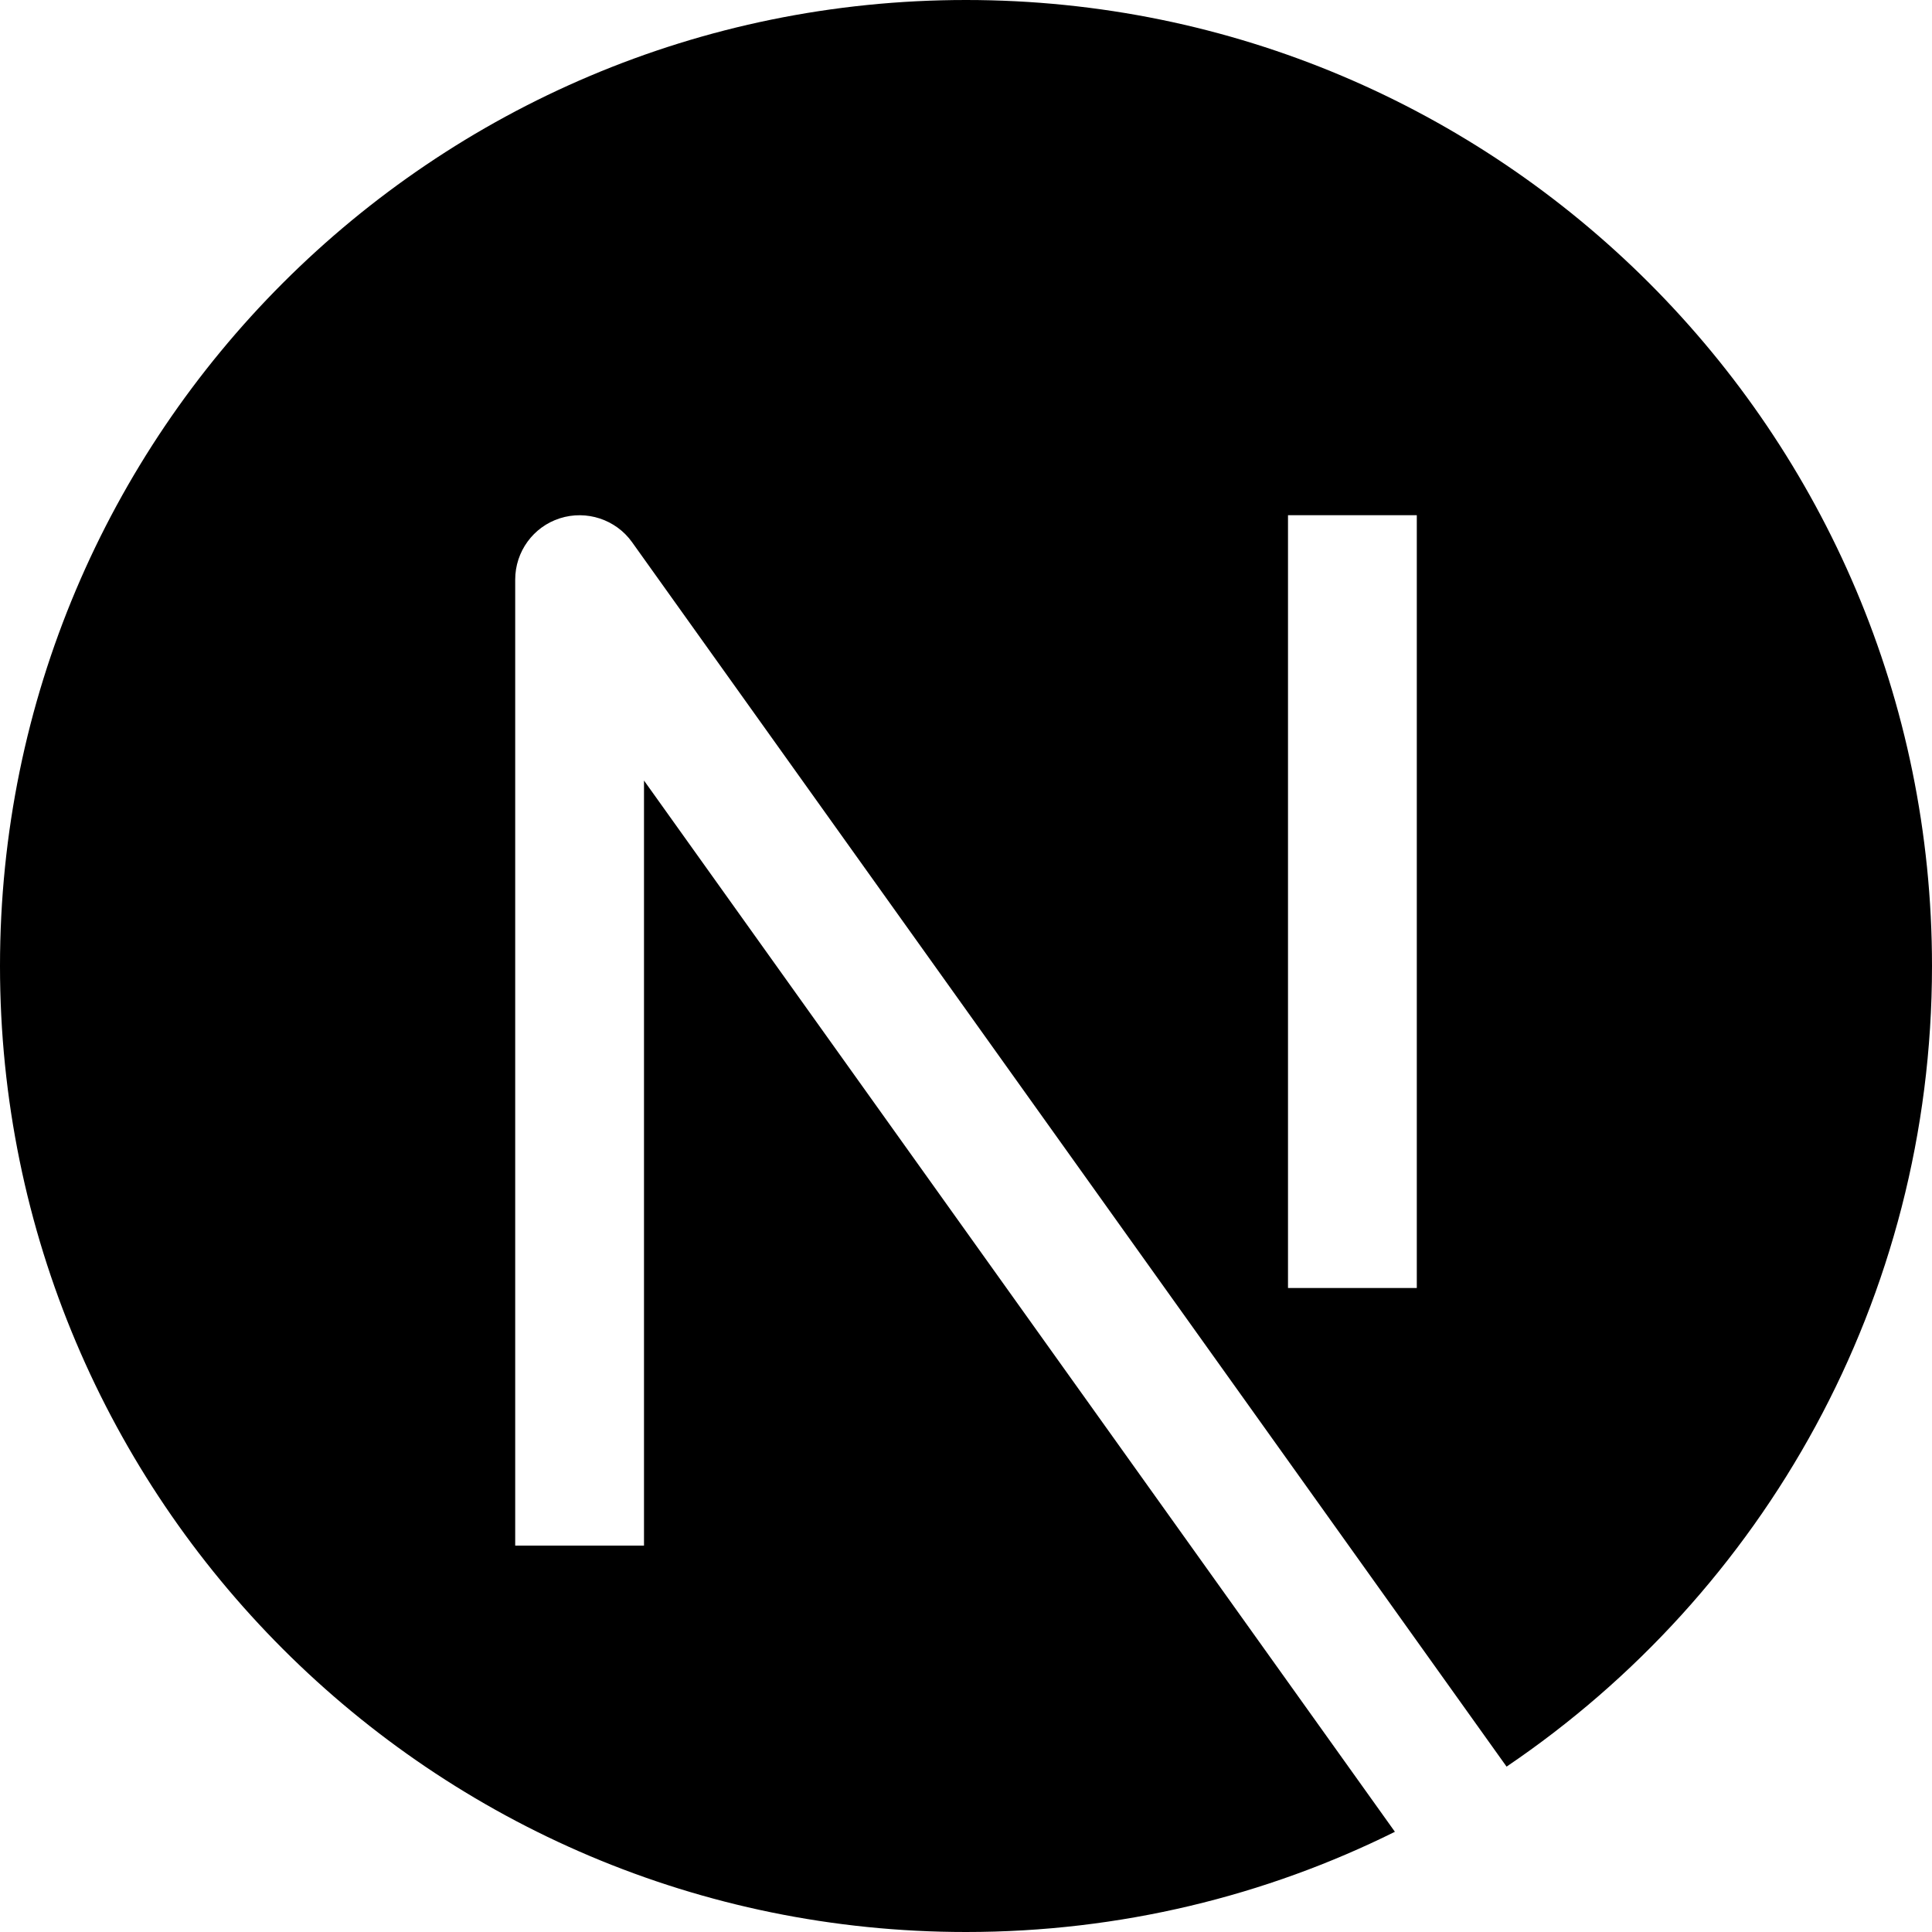
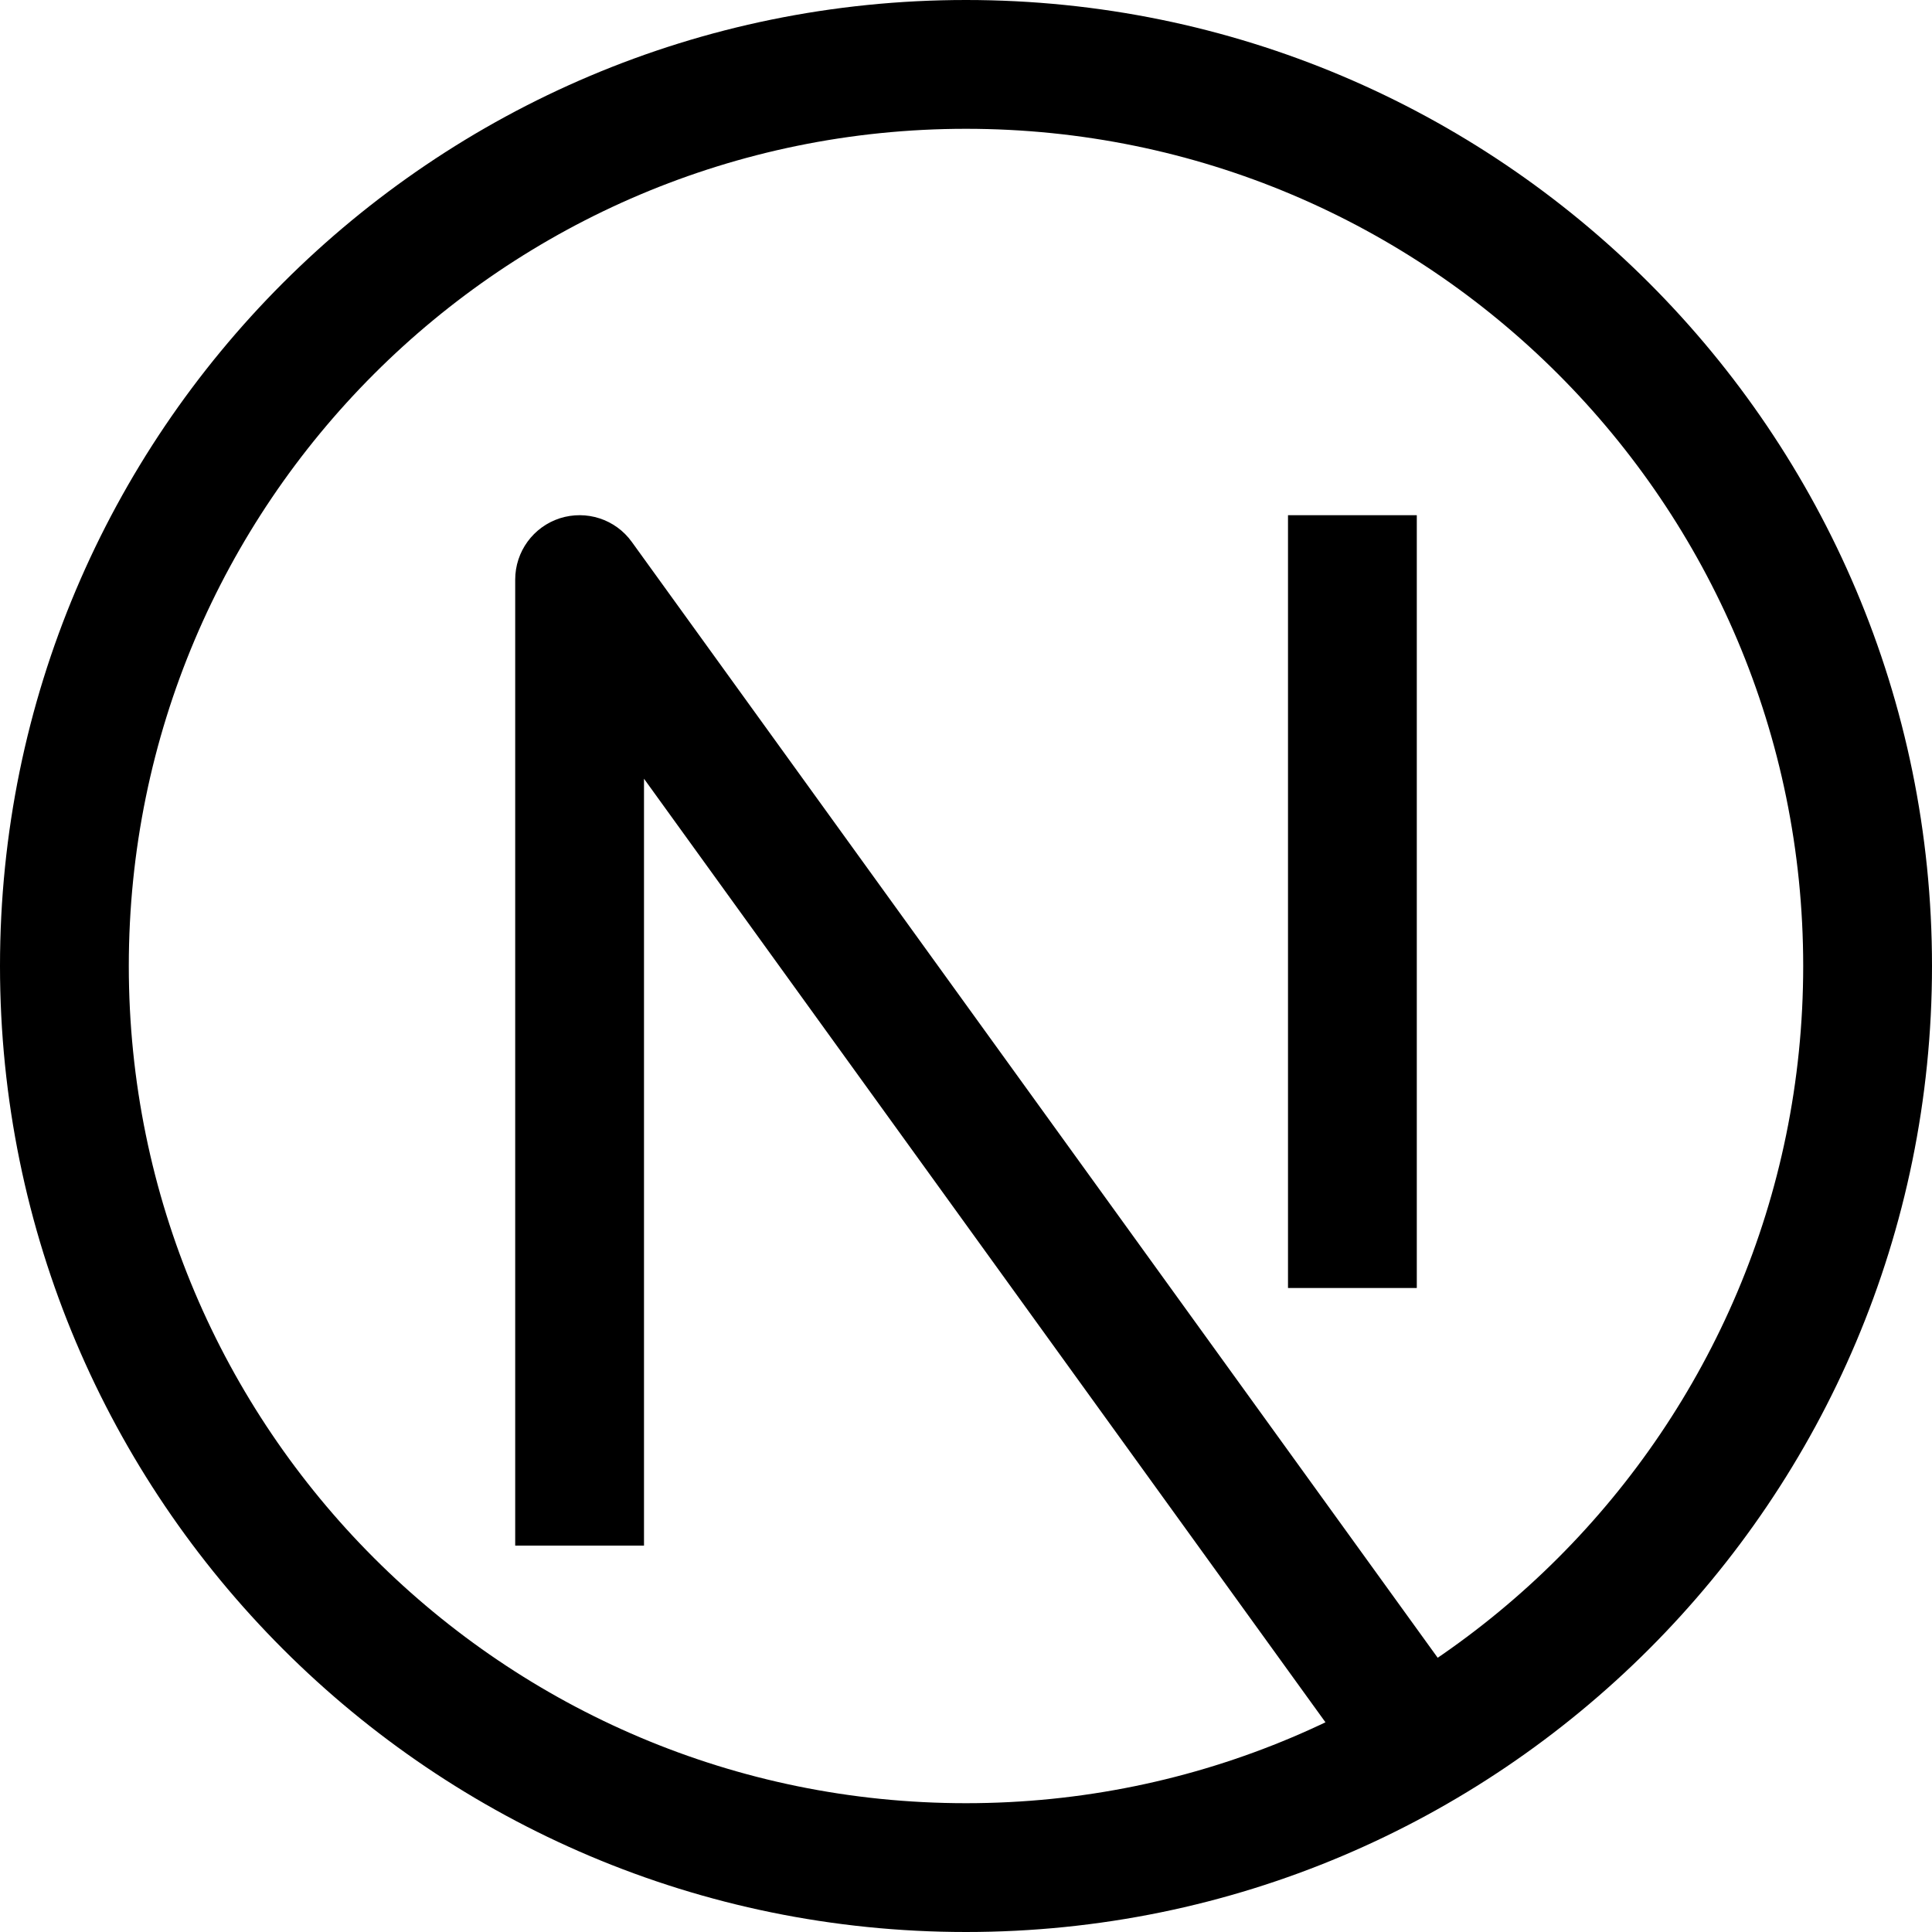
<svg xmlns="http://www.w3.org/2000/svg" width="800px" height="800px" viewBox="0 0 15 15" fill="none">
-   <path fill-rule="evenodd" clip-rule="evenodd" d="M0 7.5C0 3.358 3.358 0 7.5 0C11.642 0 15 3.358 15 7.5C15 10.087 13.69 12.368 11.697 13.716L4.907 4.209C4.781 4.033 4.554 3.958 4.347 4.024C4.14 4.09 4 4.283 4 4.5V12H5V6.06L10.83 14.222C9.827 14.72 8.696 15 7.5 15C3.358 15 0 11.642 0 7.5ZM10 10V4H11V10H10Z" fill="#000000" />
+   <path d="M4.5 4.5L4.905 4.207C4.778 4.031 4.553 3.958 4.346 4.024C4.14 4.091 4 4.283 4 4.5H4.5ZM7.5 14C3.91 14 1 11.09 1 7.5H0C0 11.642 3.358 15 7.5 15V14ZM14 7.5C14 11.09 11.09 14 7.5 14V15C11.642 15 15 11.642 15 7.5H14ZM7.5 1C11.09 1 14 3.91 14 7.5H15C15 3.358 11.642 0 7.5 0V1ZM7.5 0C3.358 0 0 3.358 0 7.5H1C1 3.91 3.91 1 7.5 1V0ZM5 12V4.5H4V12H5ZM4.095 4.793L10.595 13.793L11.405 13.207L4.905 4.207L4.095 4.793ZM10 4V10H11V4H10Z" fill="#000000" />
</svg>
